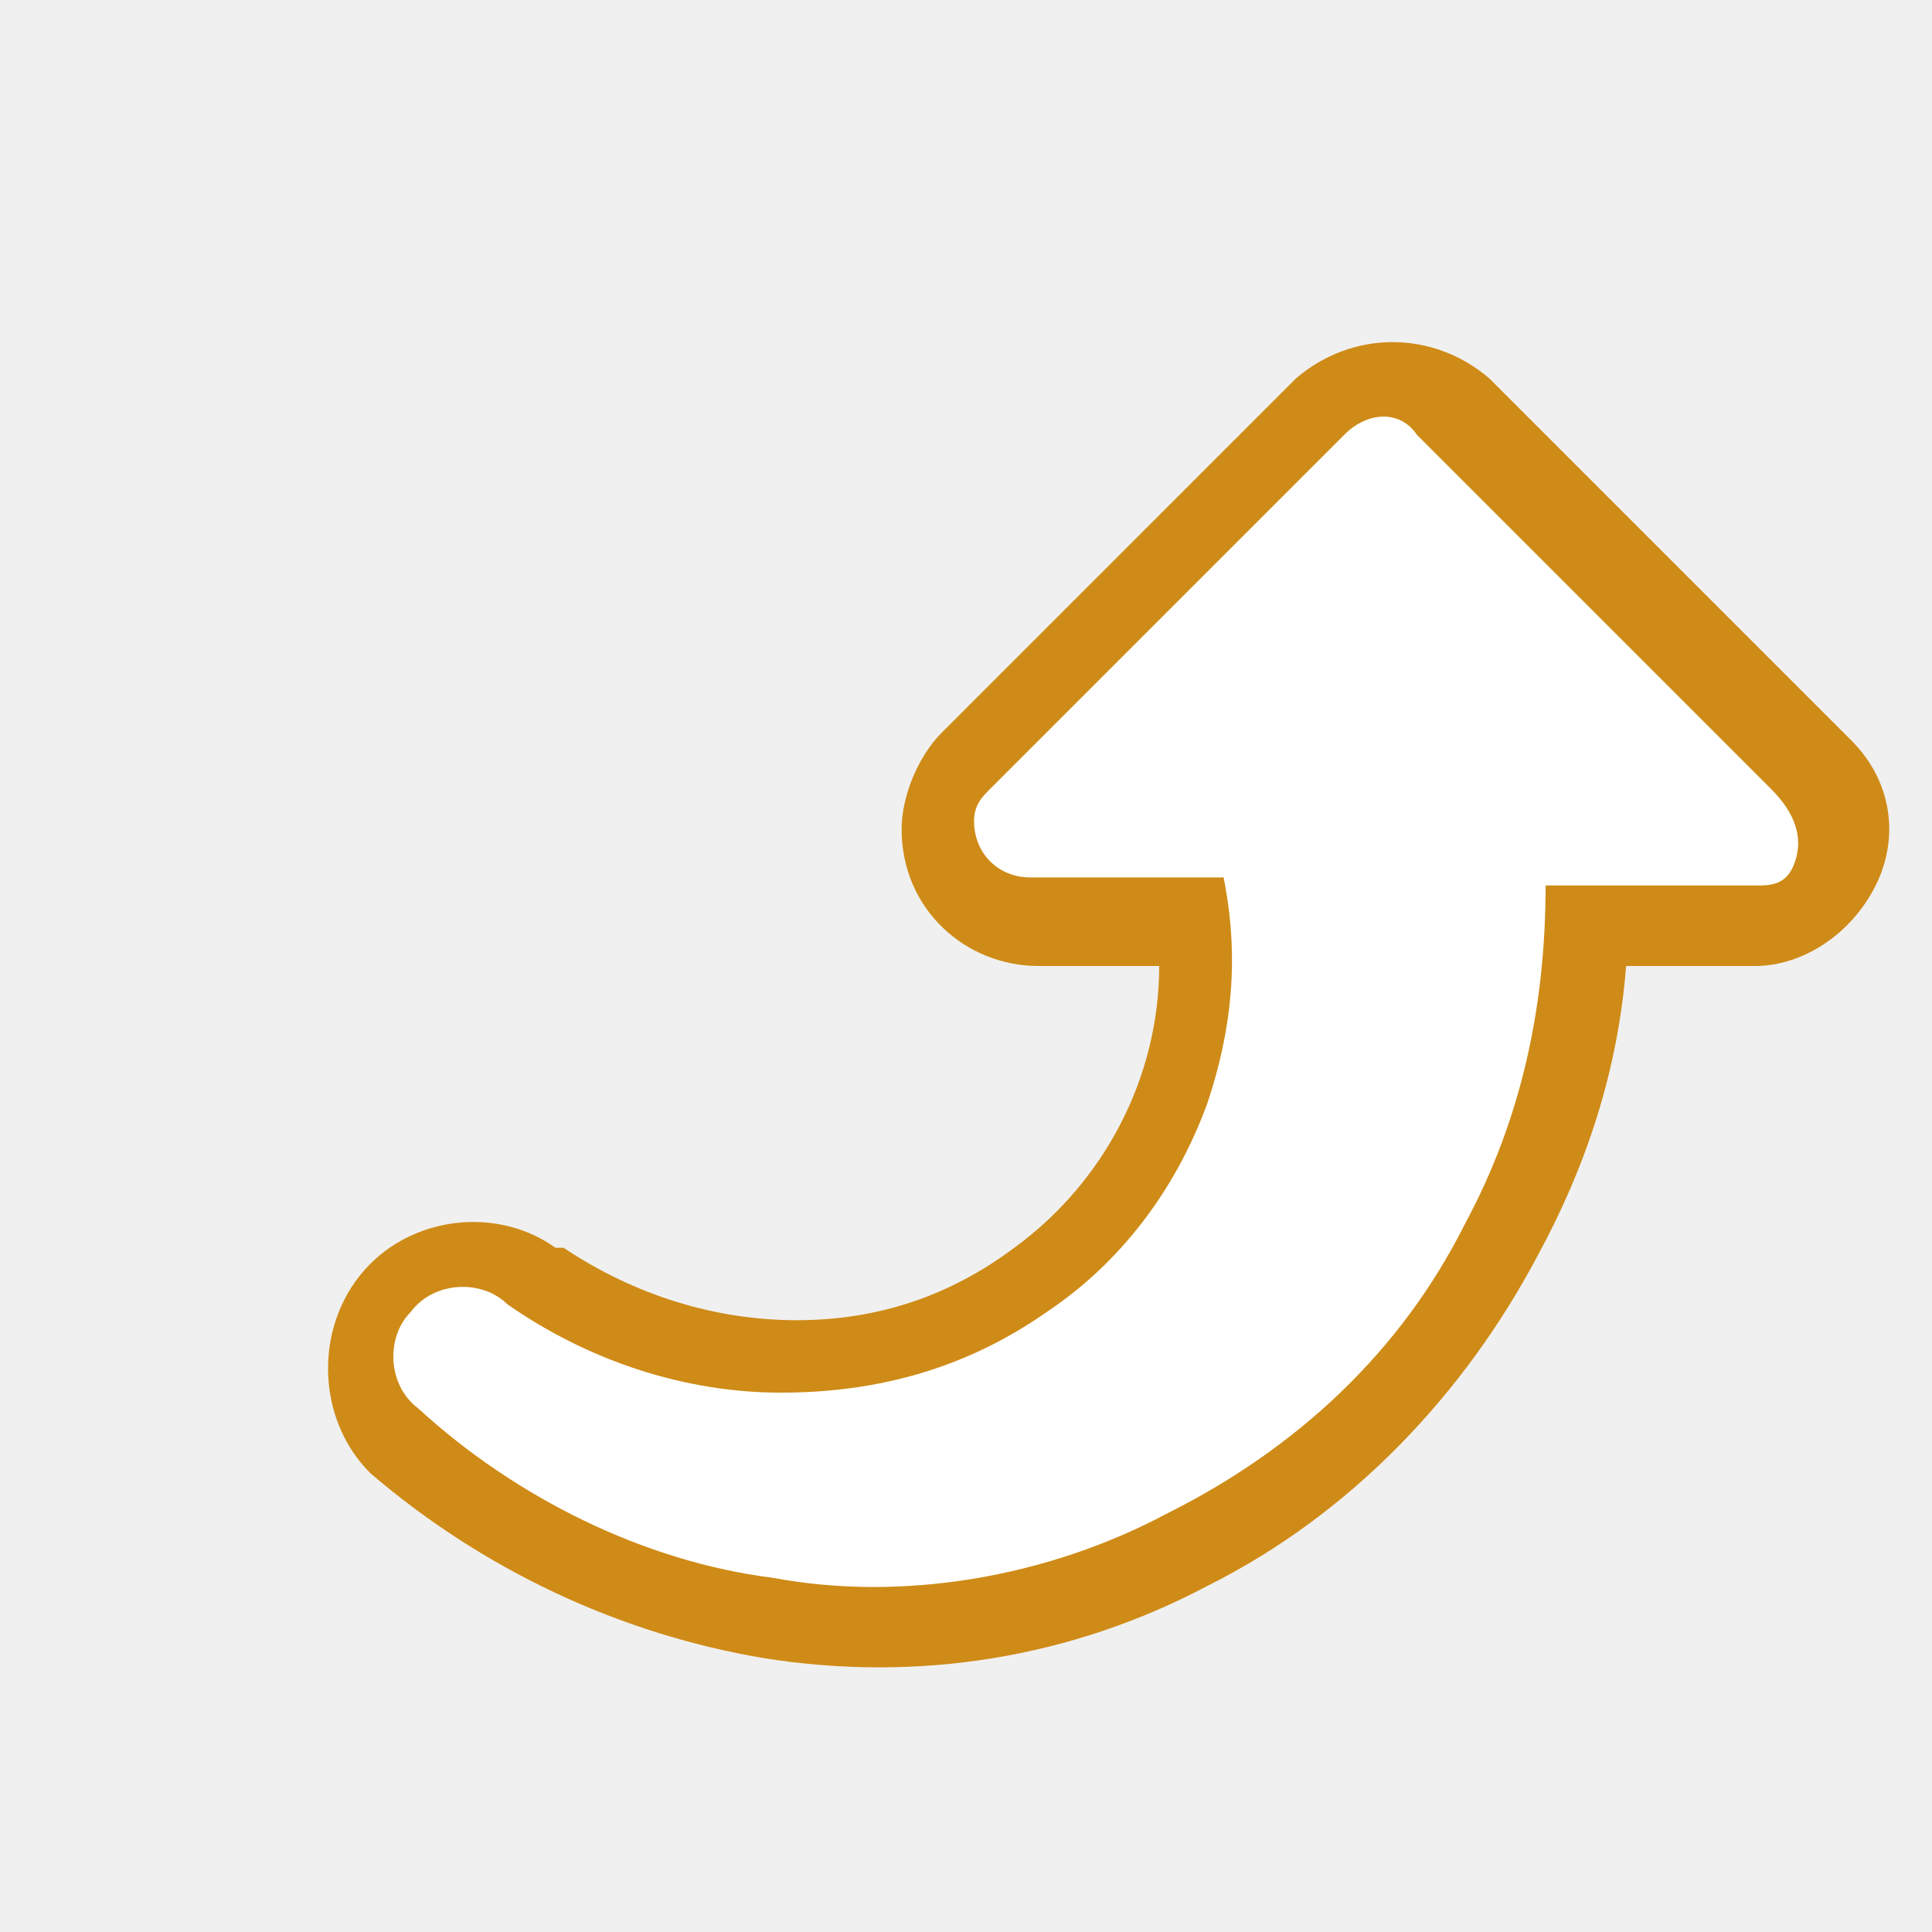
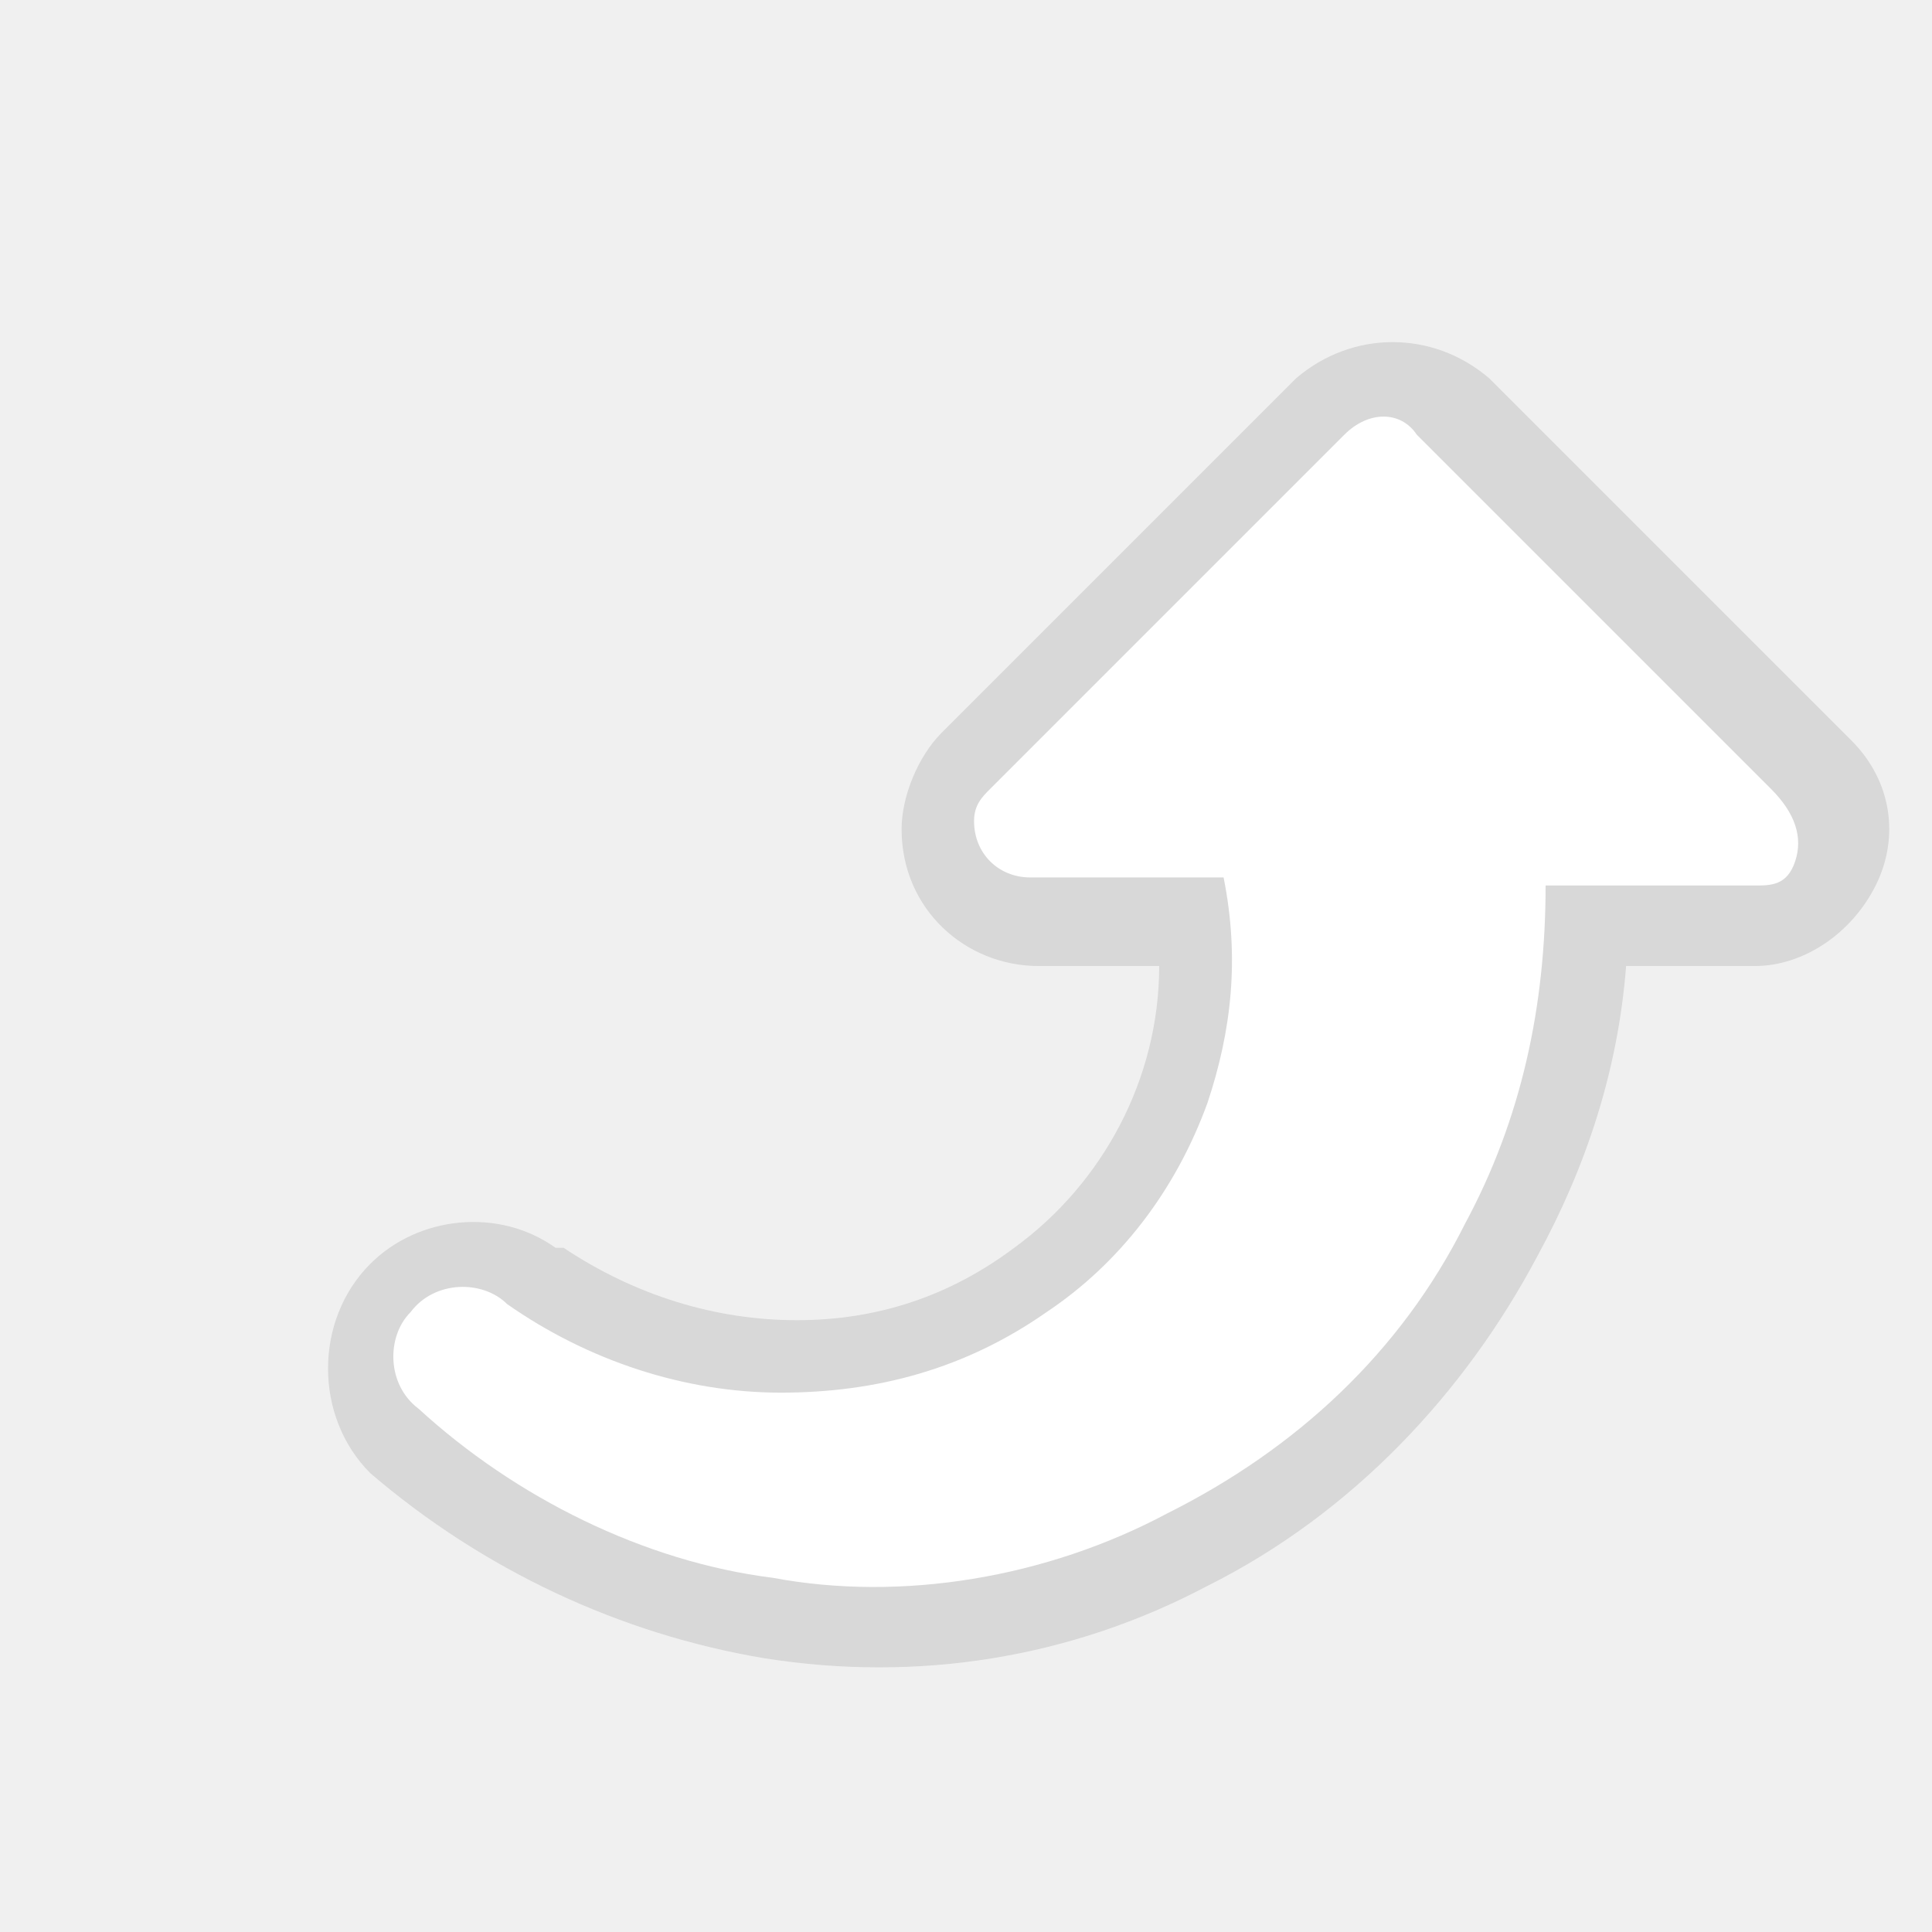
<svg xmlns="http://www.w3.org/2000/svg" version="1.1" id="repeat" x="0px" y="0px" viewBox="0 0 24 24" style="enable-background:new 0 0 24 24;" xml:space="preserve">
  <style type="text/css">
- 	.st0{fill:#CF8B17;}
+ 	.st0{fill:#0000001a;}
	.st1{fill:#FFFFFF;}
</style>
  <path class="st0" d="M23.3,11c-0.3,0.6-0.9,1-1.5,1h-1.6c-0.1,1.3-0.5,2.5-1.1,3.6c-0.9,1.7-2.3,3.2-4.1,4.1  c-1.7,0.9-3.6,1.2-5.5,0.9c-1.8-0.3-3.5-1.1-4.9-2.3c-0.7-0.7-0.7-1.9,0-2.6c0.6-0.6,1.6-0.7,2.3-0.2H7c0.9,0.6,1.9,0.9,2.9,0.9  s1.9-0.3,2.7-0.9c1.1-0.8,1.8-2.1,1.8-3.5h-1.5c-0.9,0-1.7-0.7-1.7-1.7c0-0.4,0.2-0.9,0.5-1.2l4.4-4.4c0.7-0.6,1.7-0.6,2.4,0L23,9.2  C23.5,9.7,23.6,10.4,23.3,11z" />
  <path class="st1" d="M21.8,11h-2.6c0,1.5-0.3,2.9-1,4.2c-0.8,1.6-2.1,2.8-3.7,3.6c-1.5,0.8-3.3,1.1-4.9,0.8c-1.6-0.2-3.2-1-4.4-2.1  c-0.4-0.3-0.4-0.9-0.1-1.2c0.3-0.4,0.9-0.4,1.2-0.1l0,0c1,0.7,2.2,1.1,3.4,1.1s2.3-0.3,3.3-1c0.9-0.6,1.6-1.5,2-2.6  c0.3-0.9,0.4-1.8,0.2-2.8h-2.4c-0.4,0-0.7-0.3-0.7-0.7c0-0.2,0.1-0.3,0.2-0.4l4.4-4.4c0.3-0.3,0.7-0.3,0.9,0L22,9.8  c0.3,0.3,0.4,0.6,0.3,0.9S22,11,21.8,11z" />
</svg>
